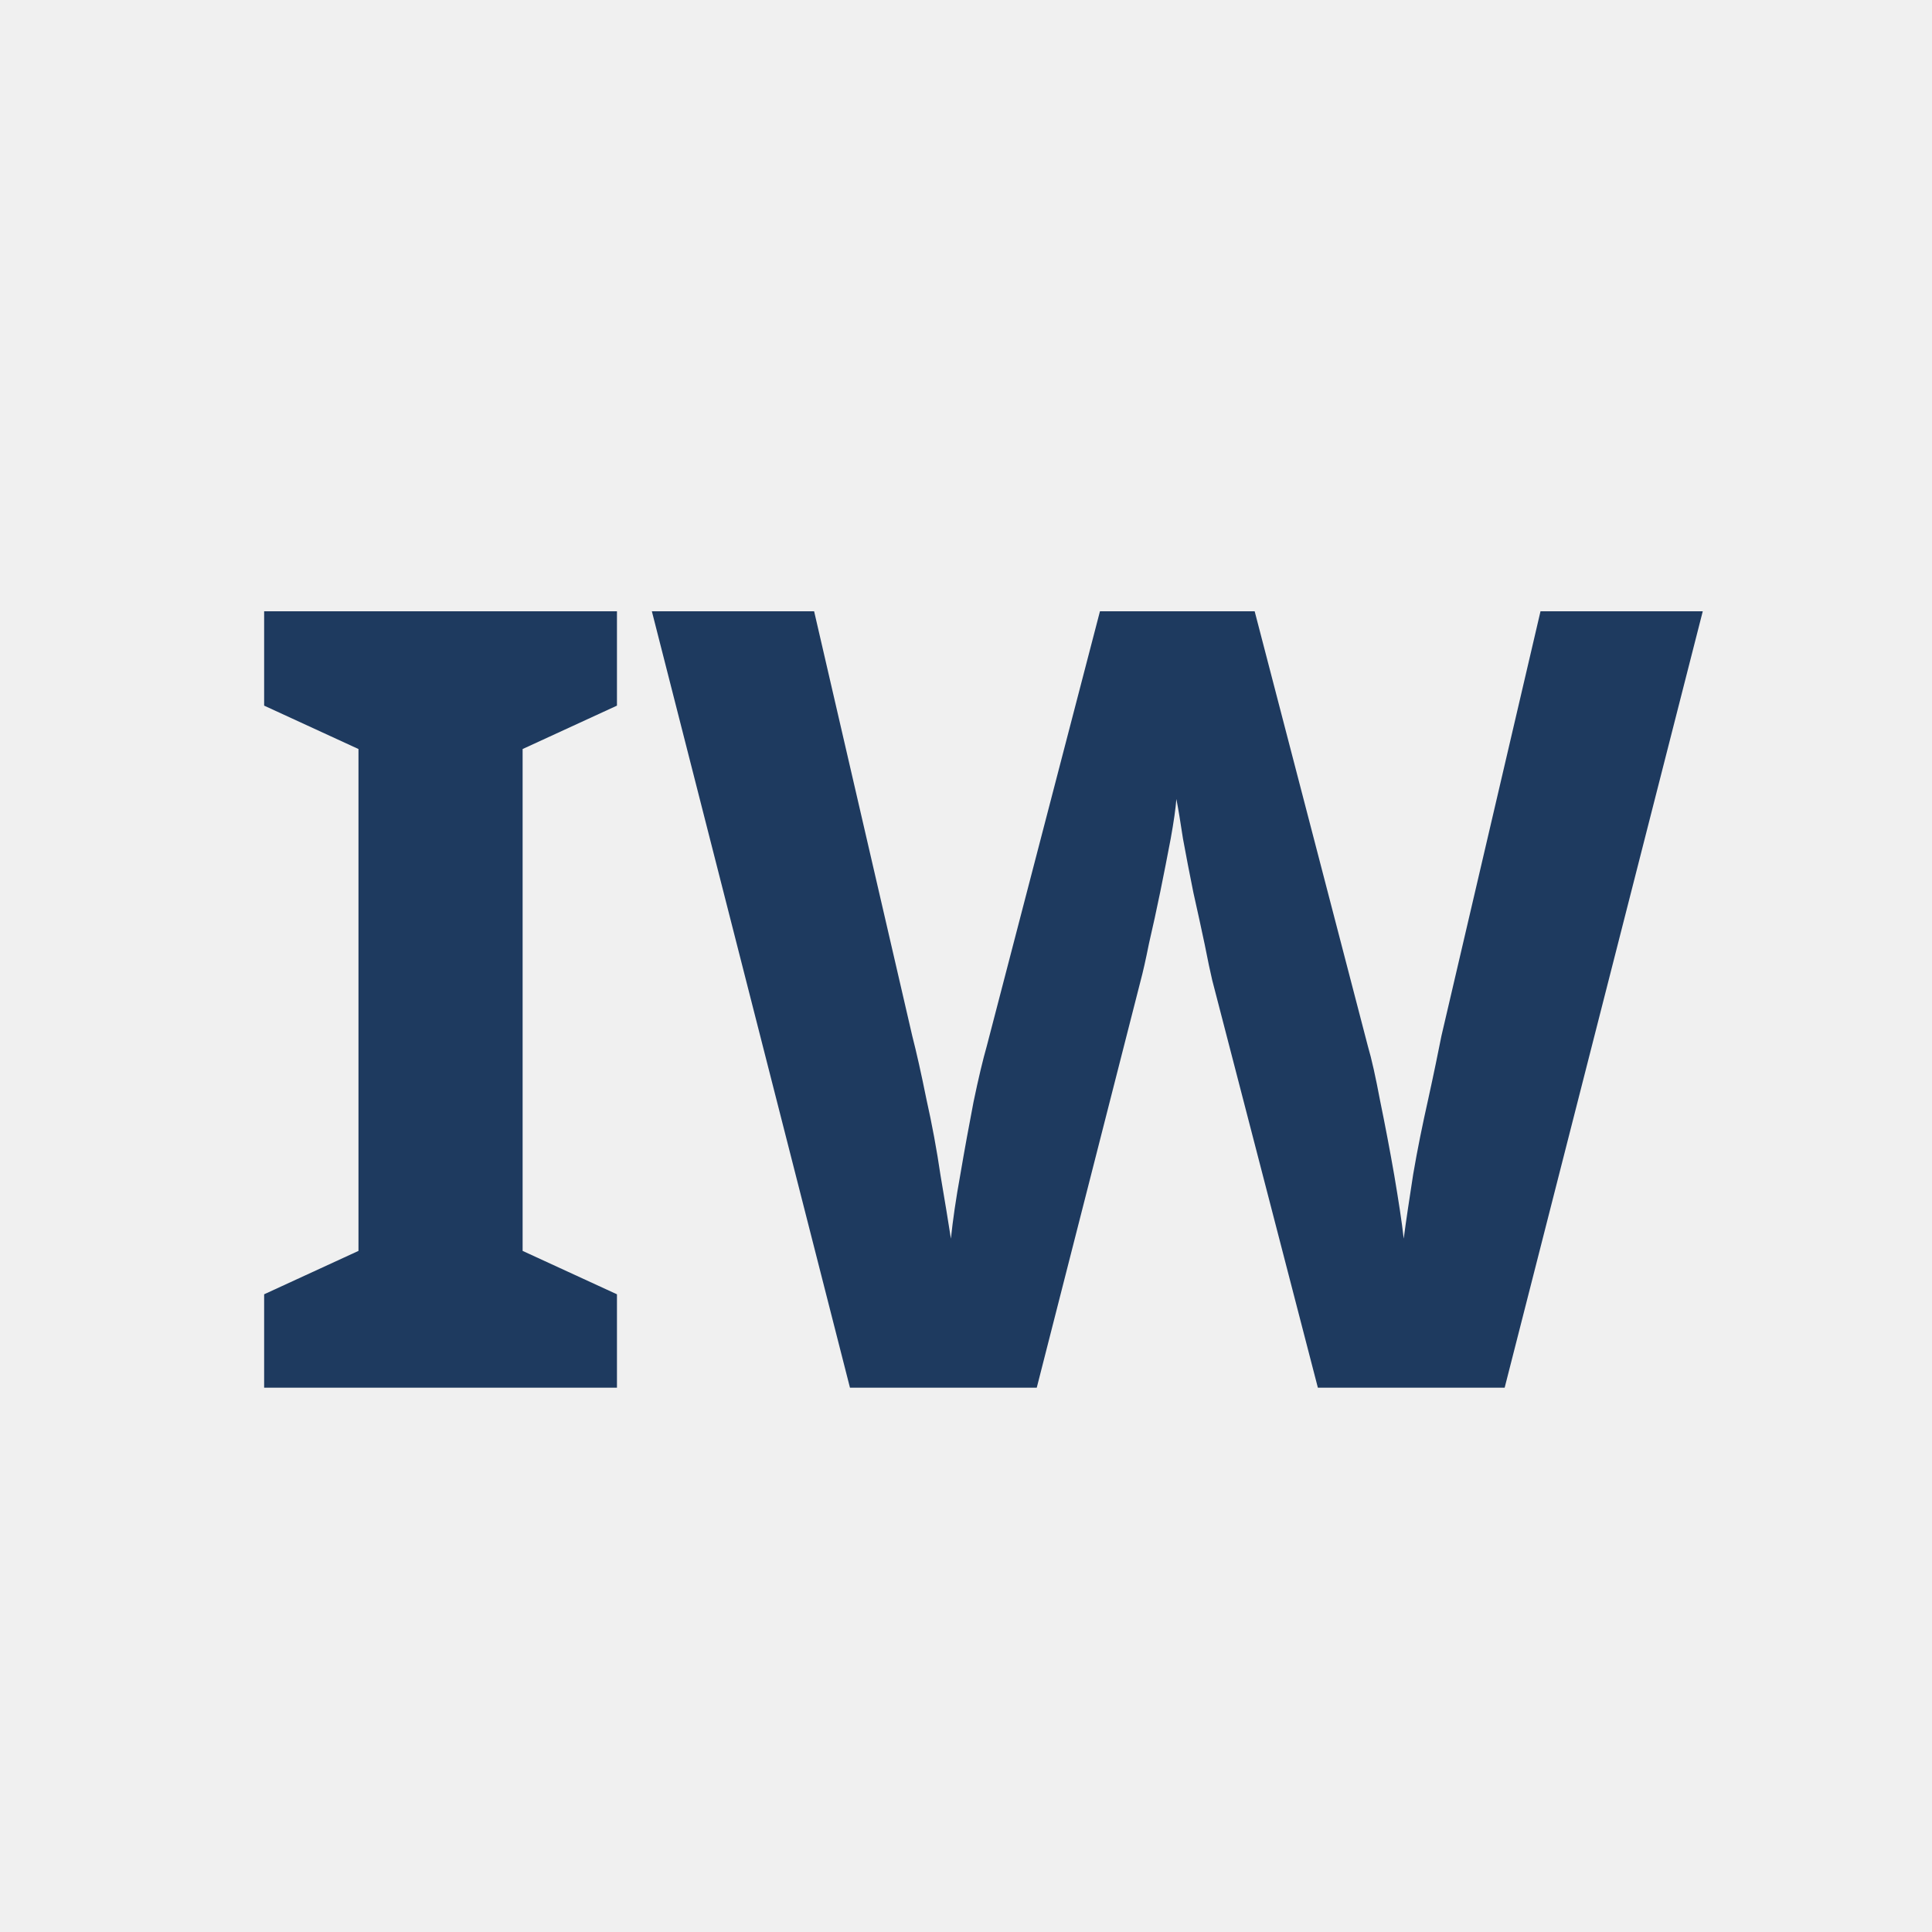
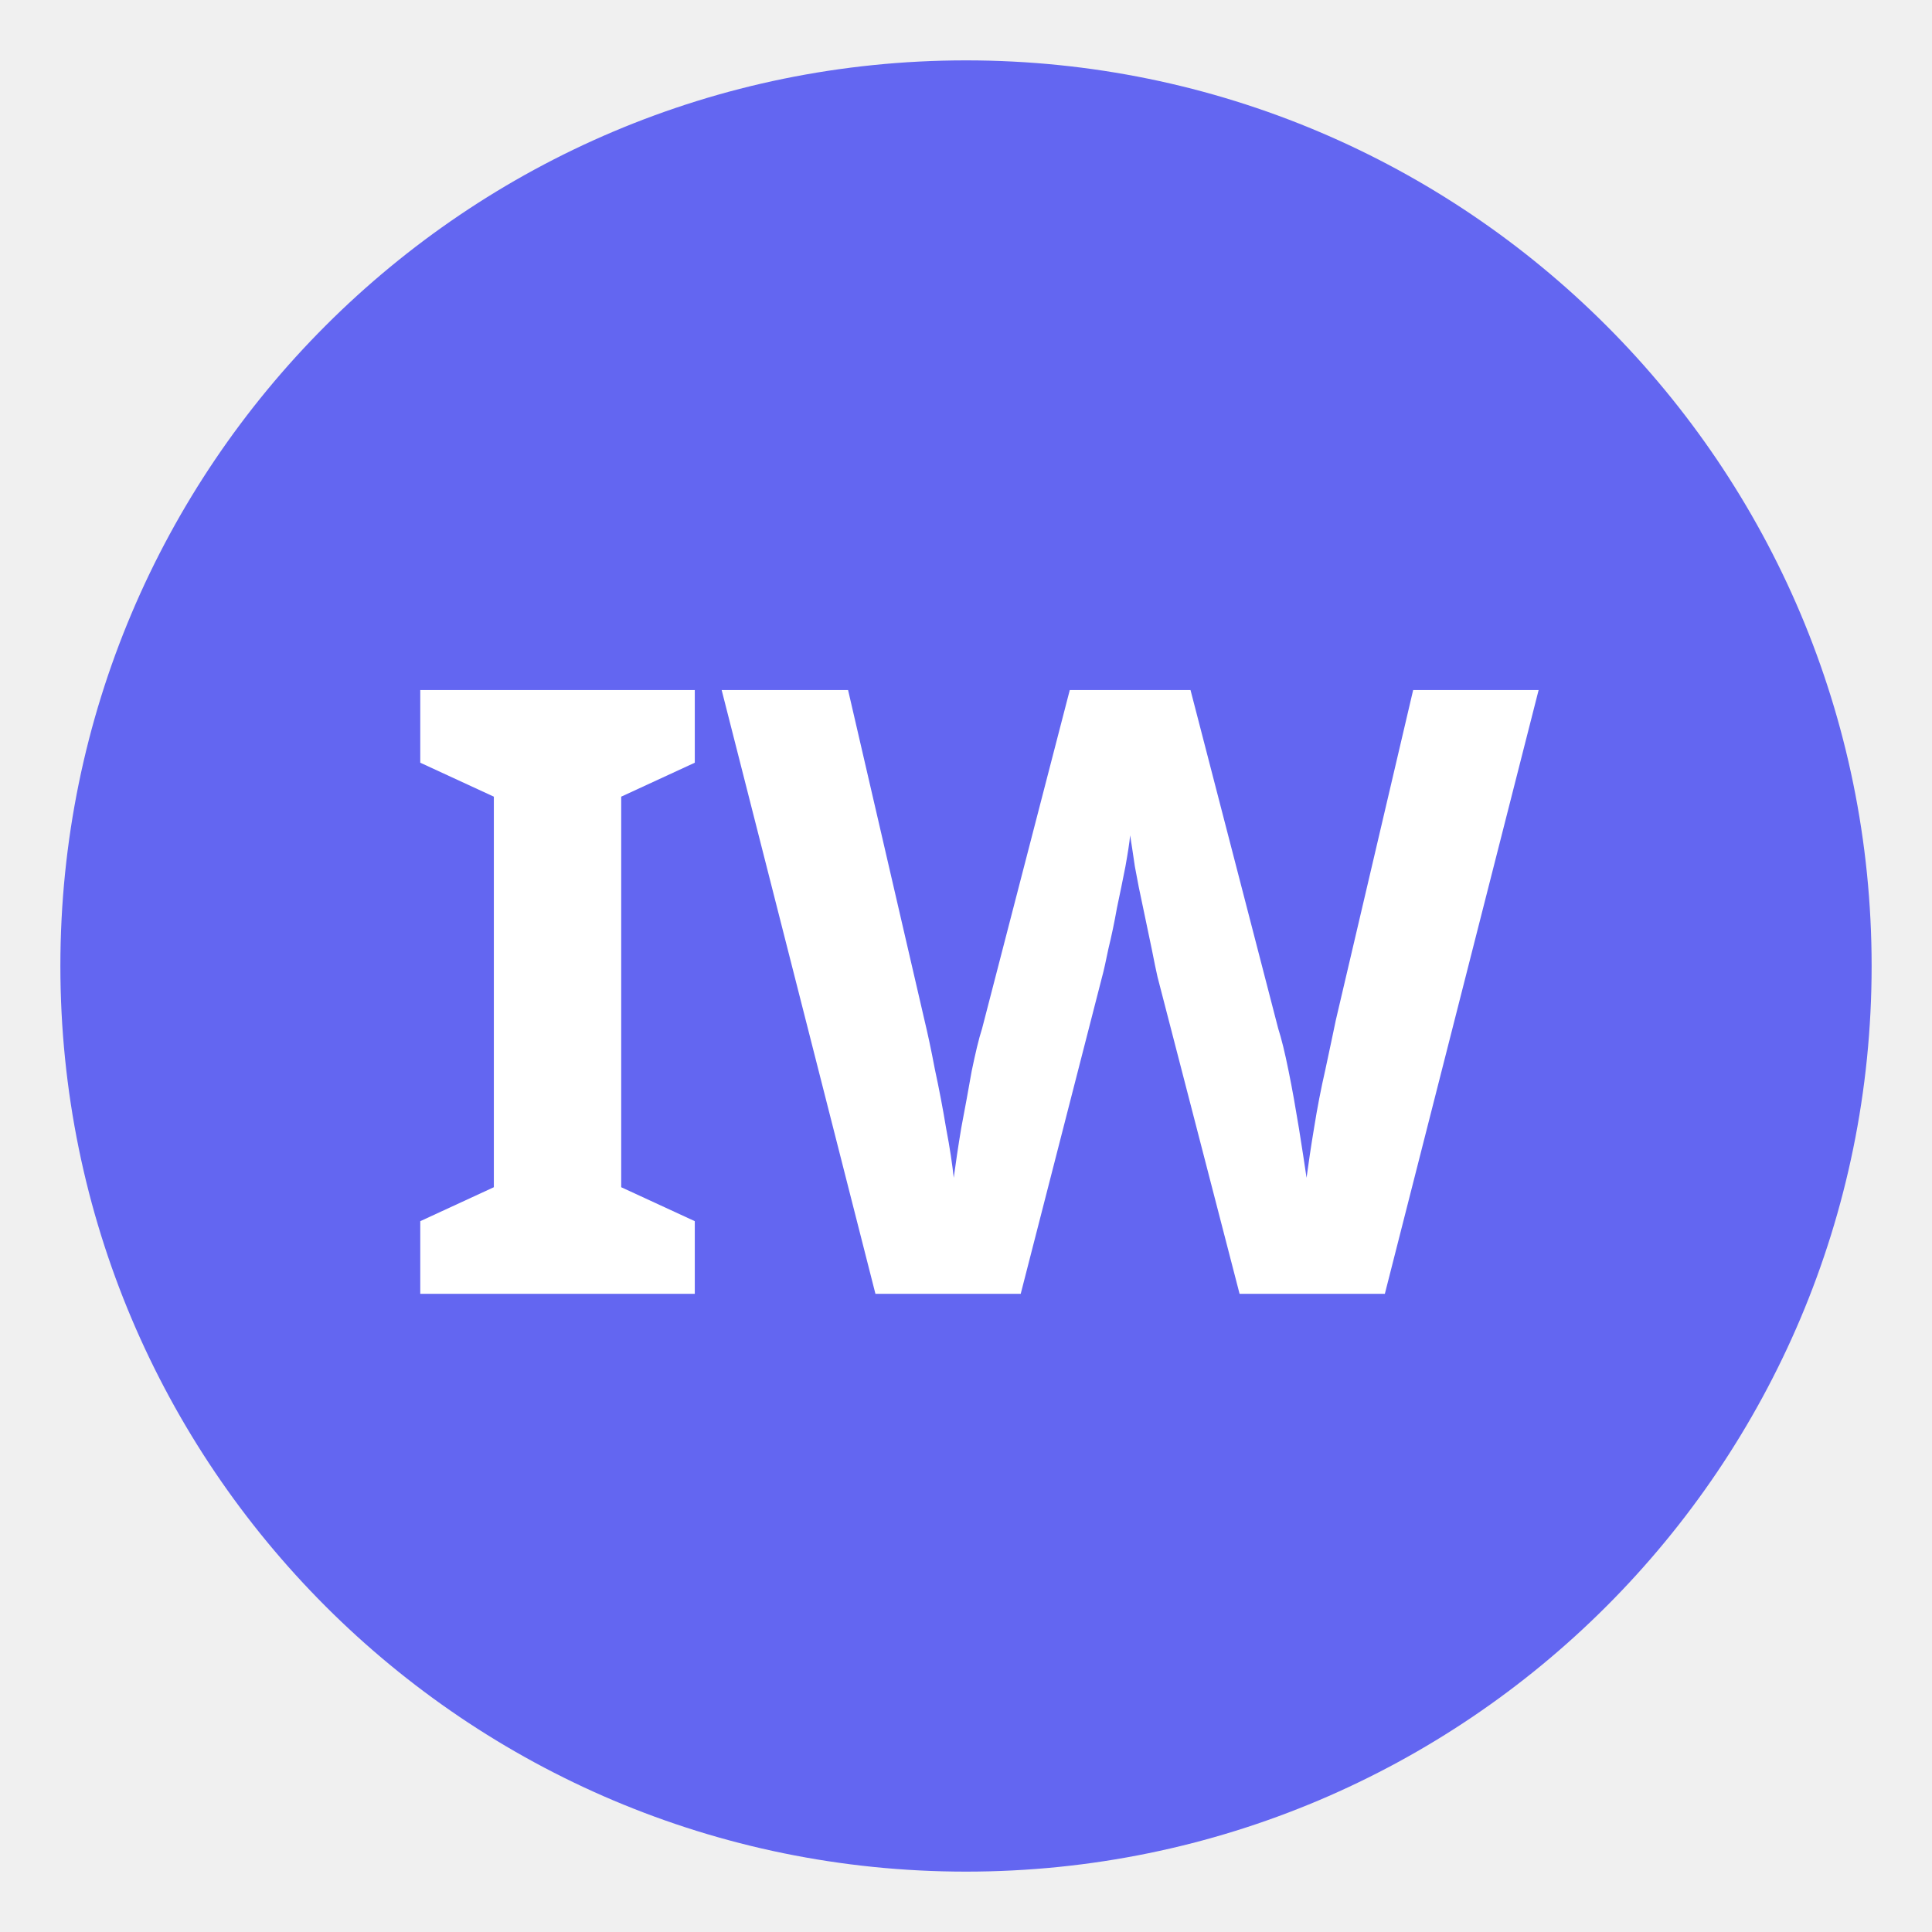
<svg xmlns="http://www.w3.org/2000/svg" viewBox="0 0 32 32">
-   <text x="50%" y="50%" dominant-baseline="central" text-anchor="middle" font-size="18" font-family="system-ui, sans-serif" font-weight="700" fill="#1e3a5f">IW</text>
+   <circle cx="16" cy="16" r="15" fill="#6366f1" />
+   <text x="50%" y="50%" dominant-baseline="central" text-anchor="middle" font-size="14" font-family="system-ui, sans-serif" font-weight="700" fill="#ffffff">IW</text>
</svg>
